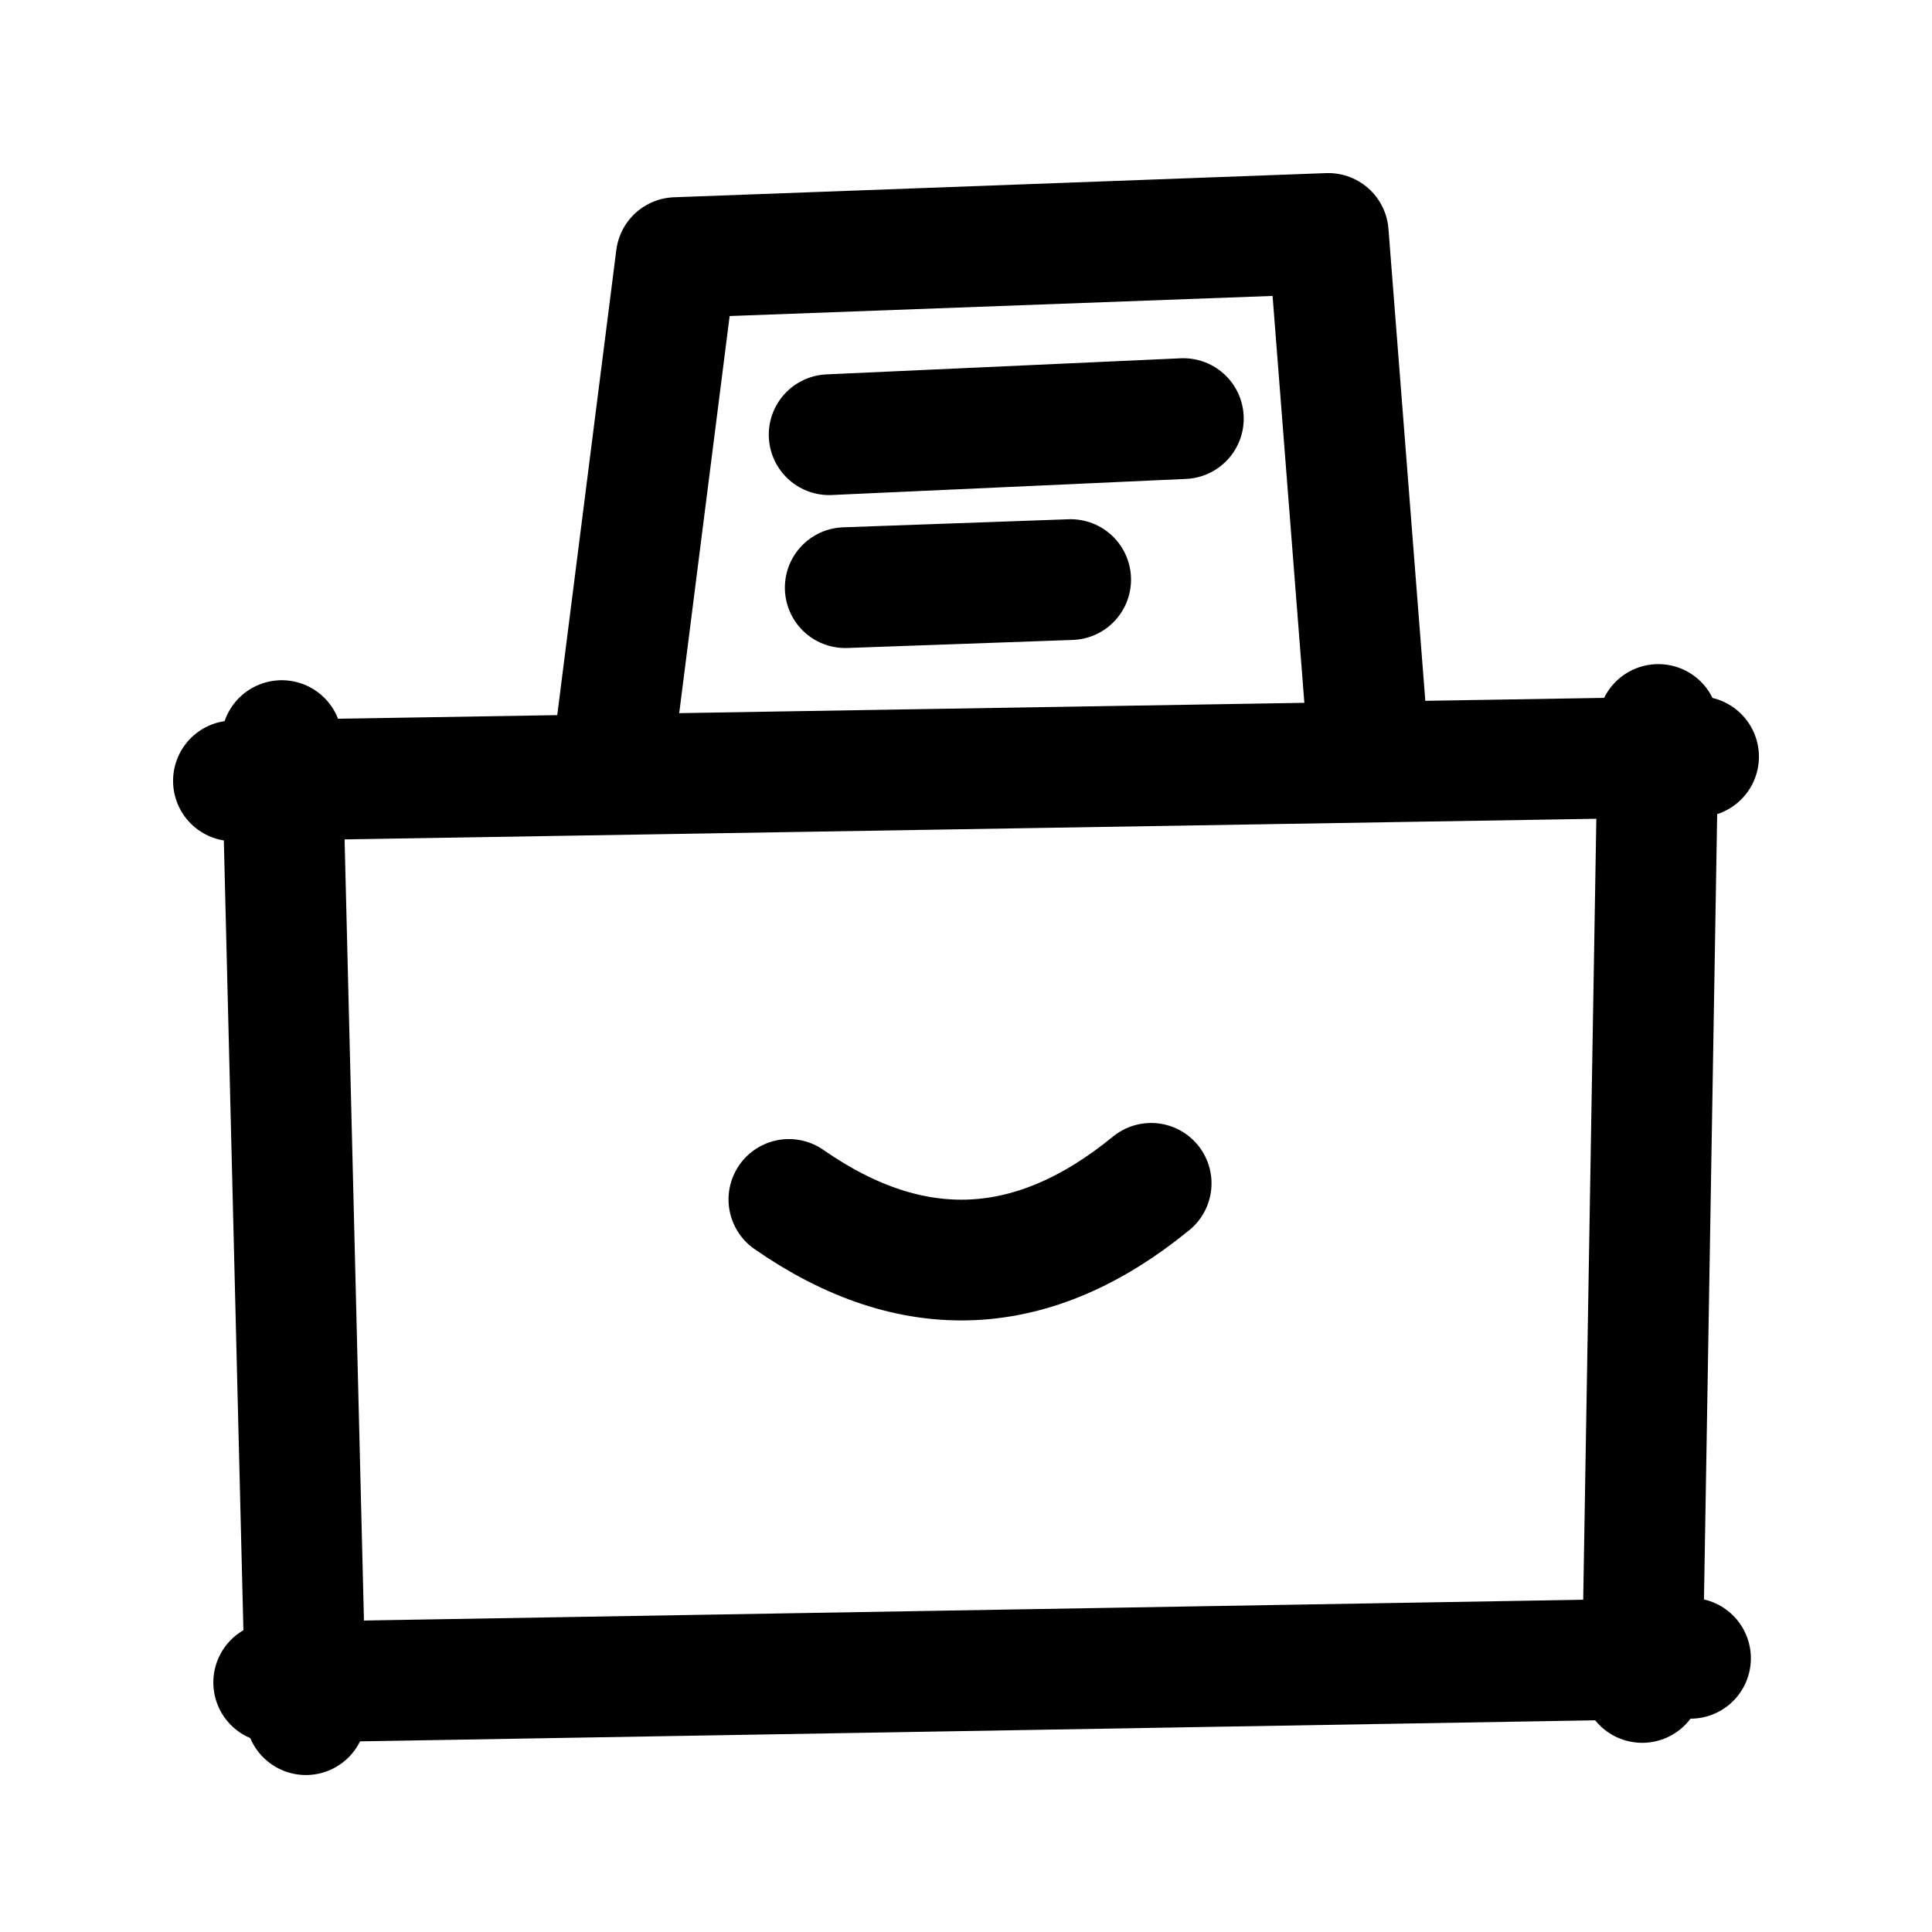
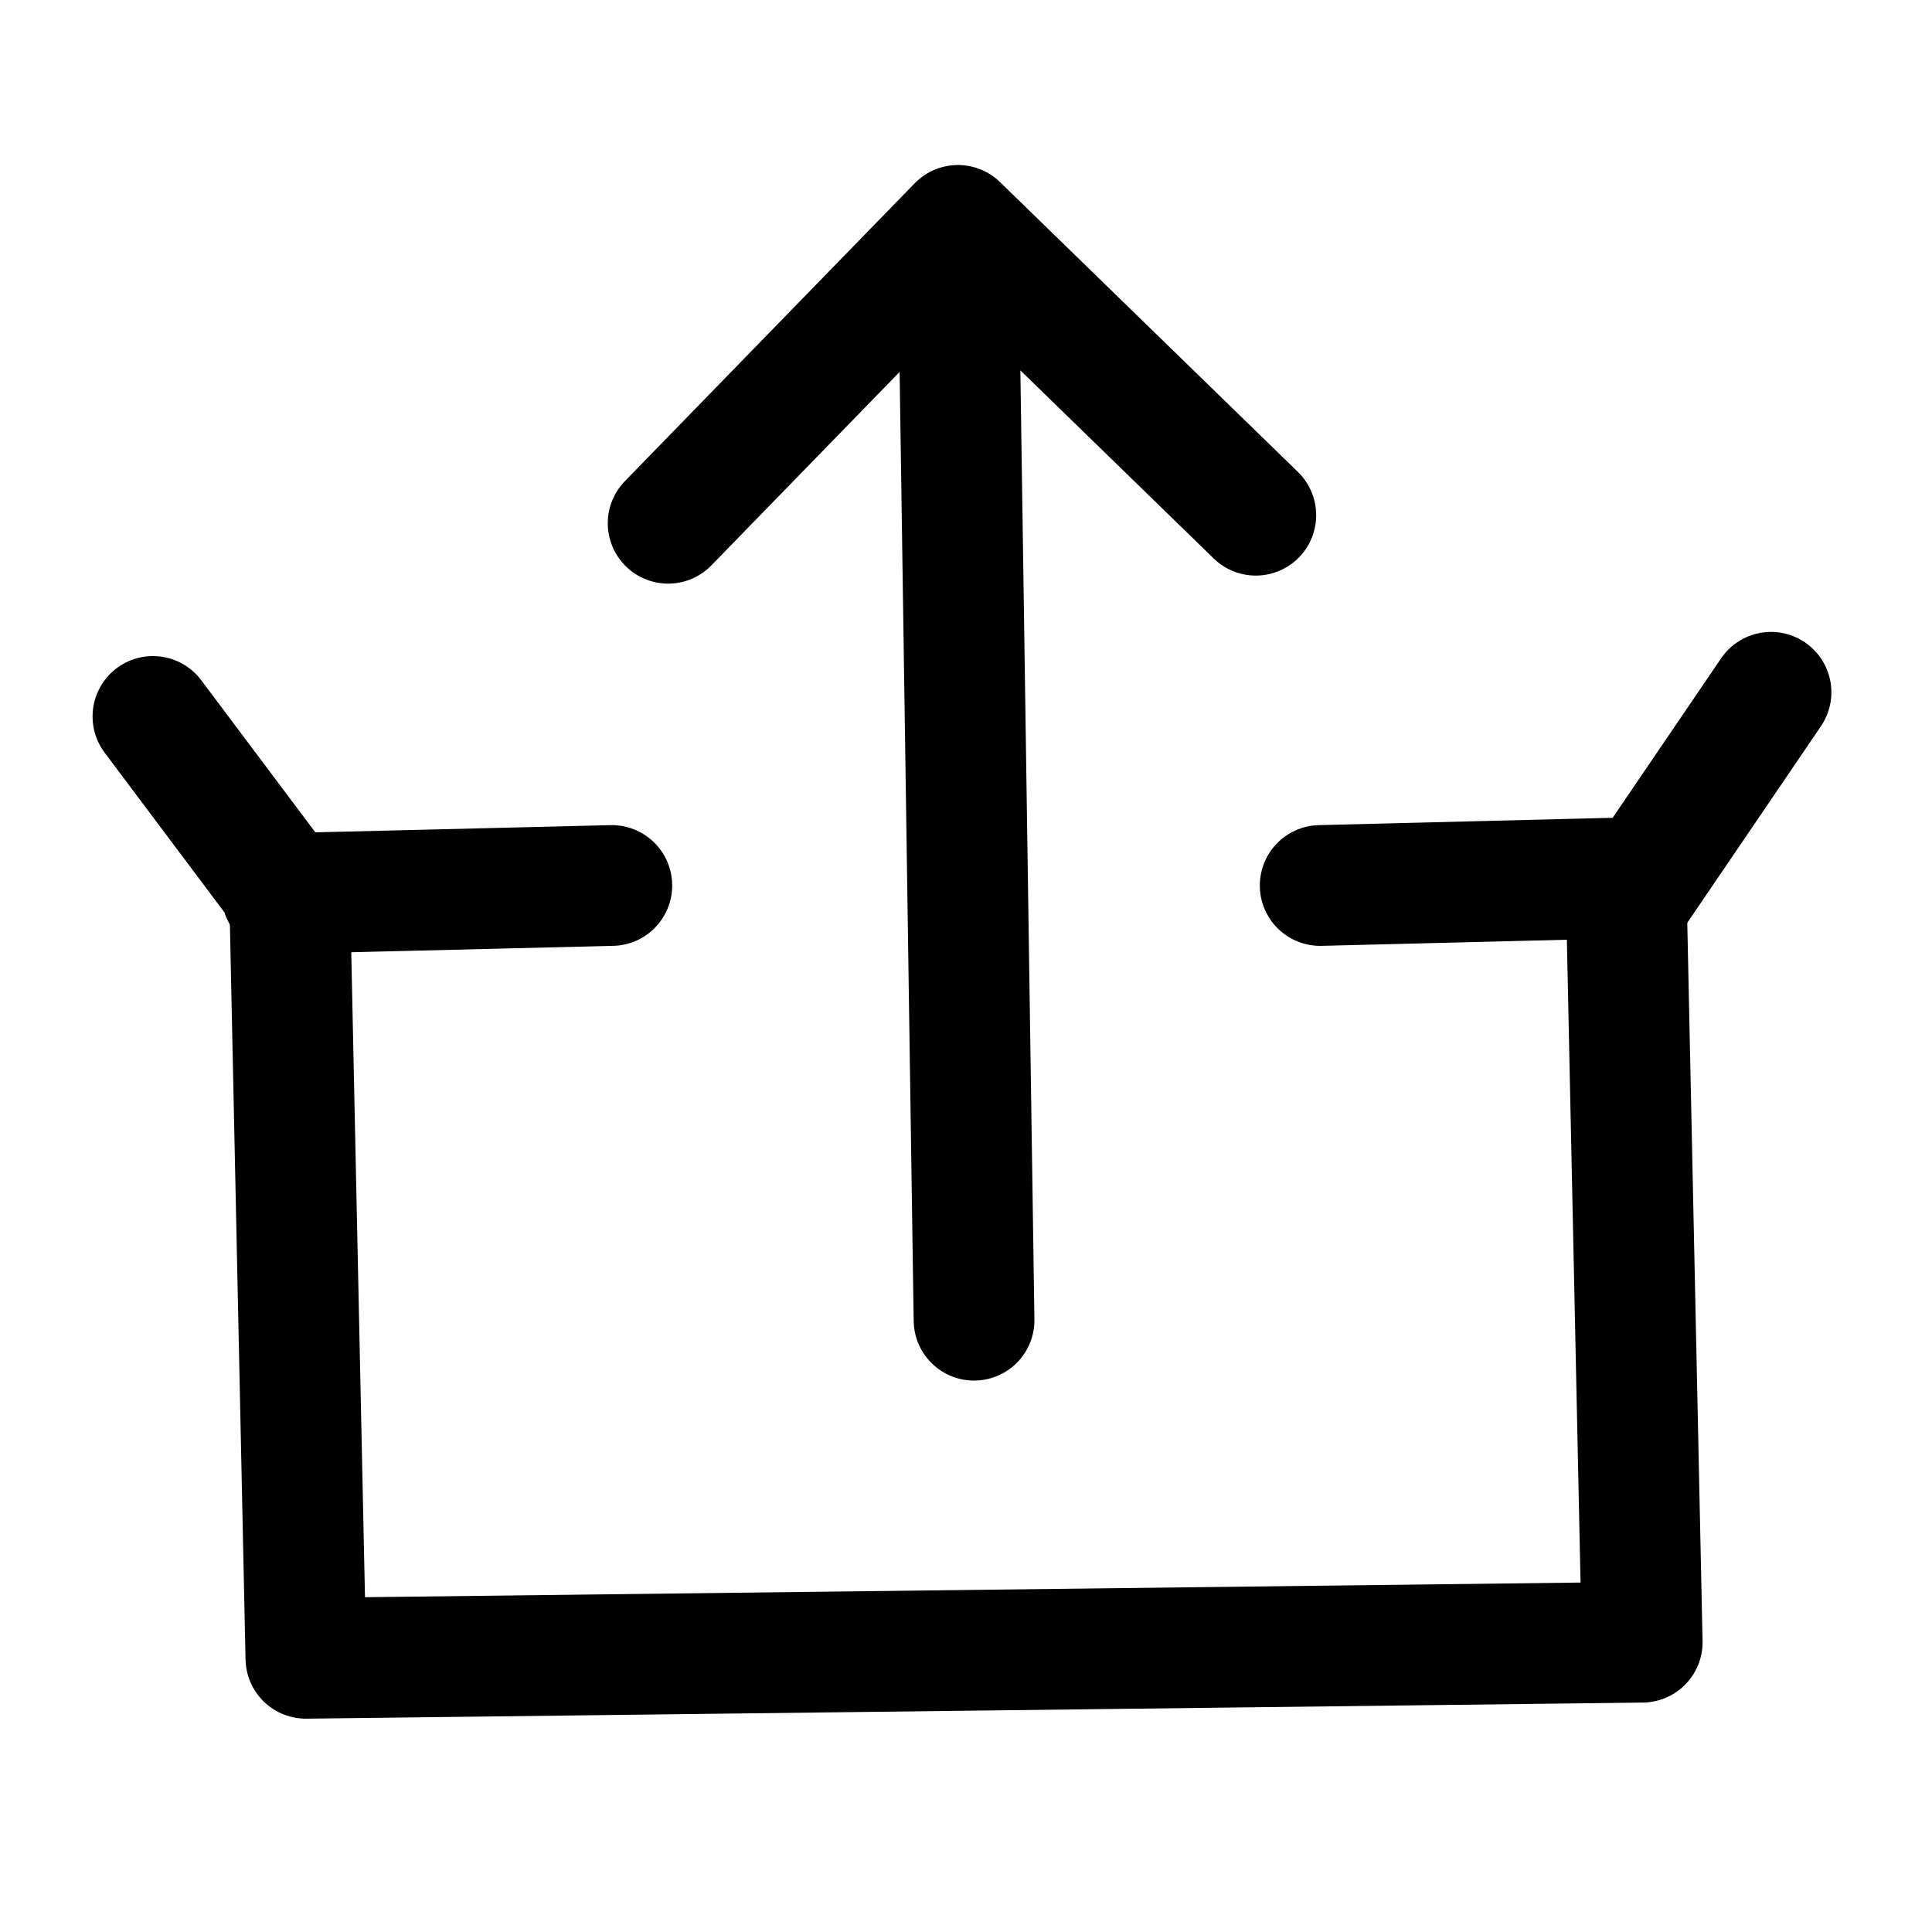
<svg xmlns="http://www.w3.org/2000/svg" viewBox="0 0 24 24" fill="none" stroke="currentColor" stroke-width="1.5" stroke-linecap="round" stroke-linejoin="round">
-   <path d="M2.9 9.7 L21.1 9.4 M20.6 9.0 L20.4 20.9 M21.0 20.6 L3.4 20.9 M3.8 21.3 L3.5 9.2" />
-   <path d="M9.8 14.9 Q12.1 16.5 14.3 14.7" />
-   <path d="M7.6 9.5 L8.4 3.2 L16.5 2.9 L17.0 9.3" />
-   <path d="M10.3 5.4 L14.7 5.2 M10.5 7.3 L13.3 7.2" />
+   <path d="M3.6 11.2 L3.8 20.6 L20.4 20.4 L20.2 11.0" />
+   <path d="M3.7 11.3 L1.9 8.9 M20.3 11.1 L22.0 8.6 M3.5 11.1 L7.6 11.0 M16.4 11.0 L20.4 10.9" />
+   <path d="M12.1 16.4 L11.9 2.9 M8.3 6.5 L11.9 2.8 L15.6 6.4" />
</svg>
